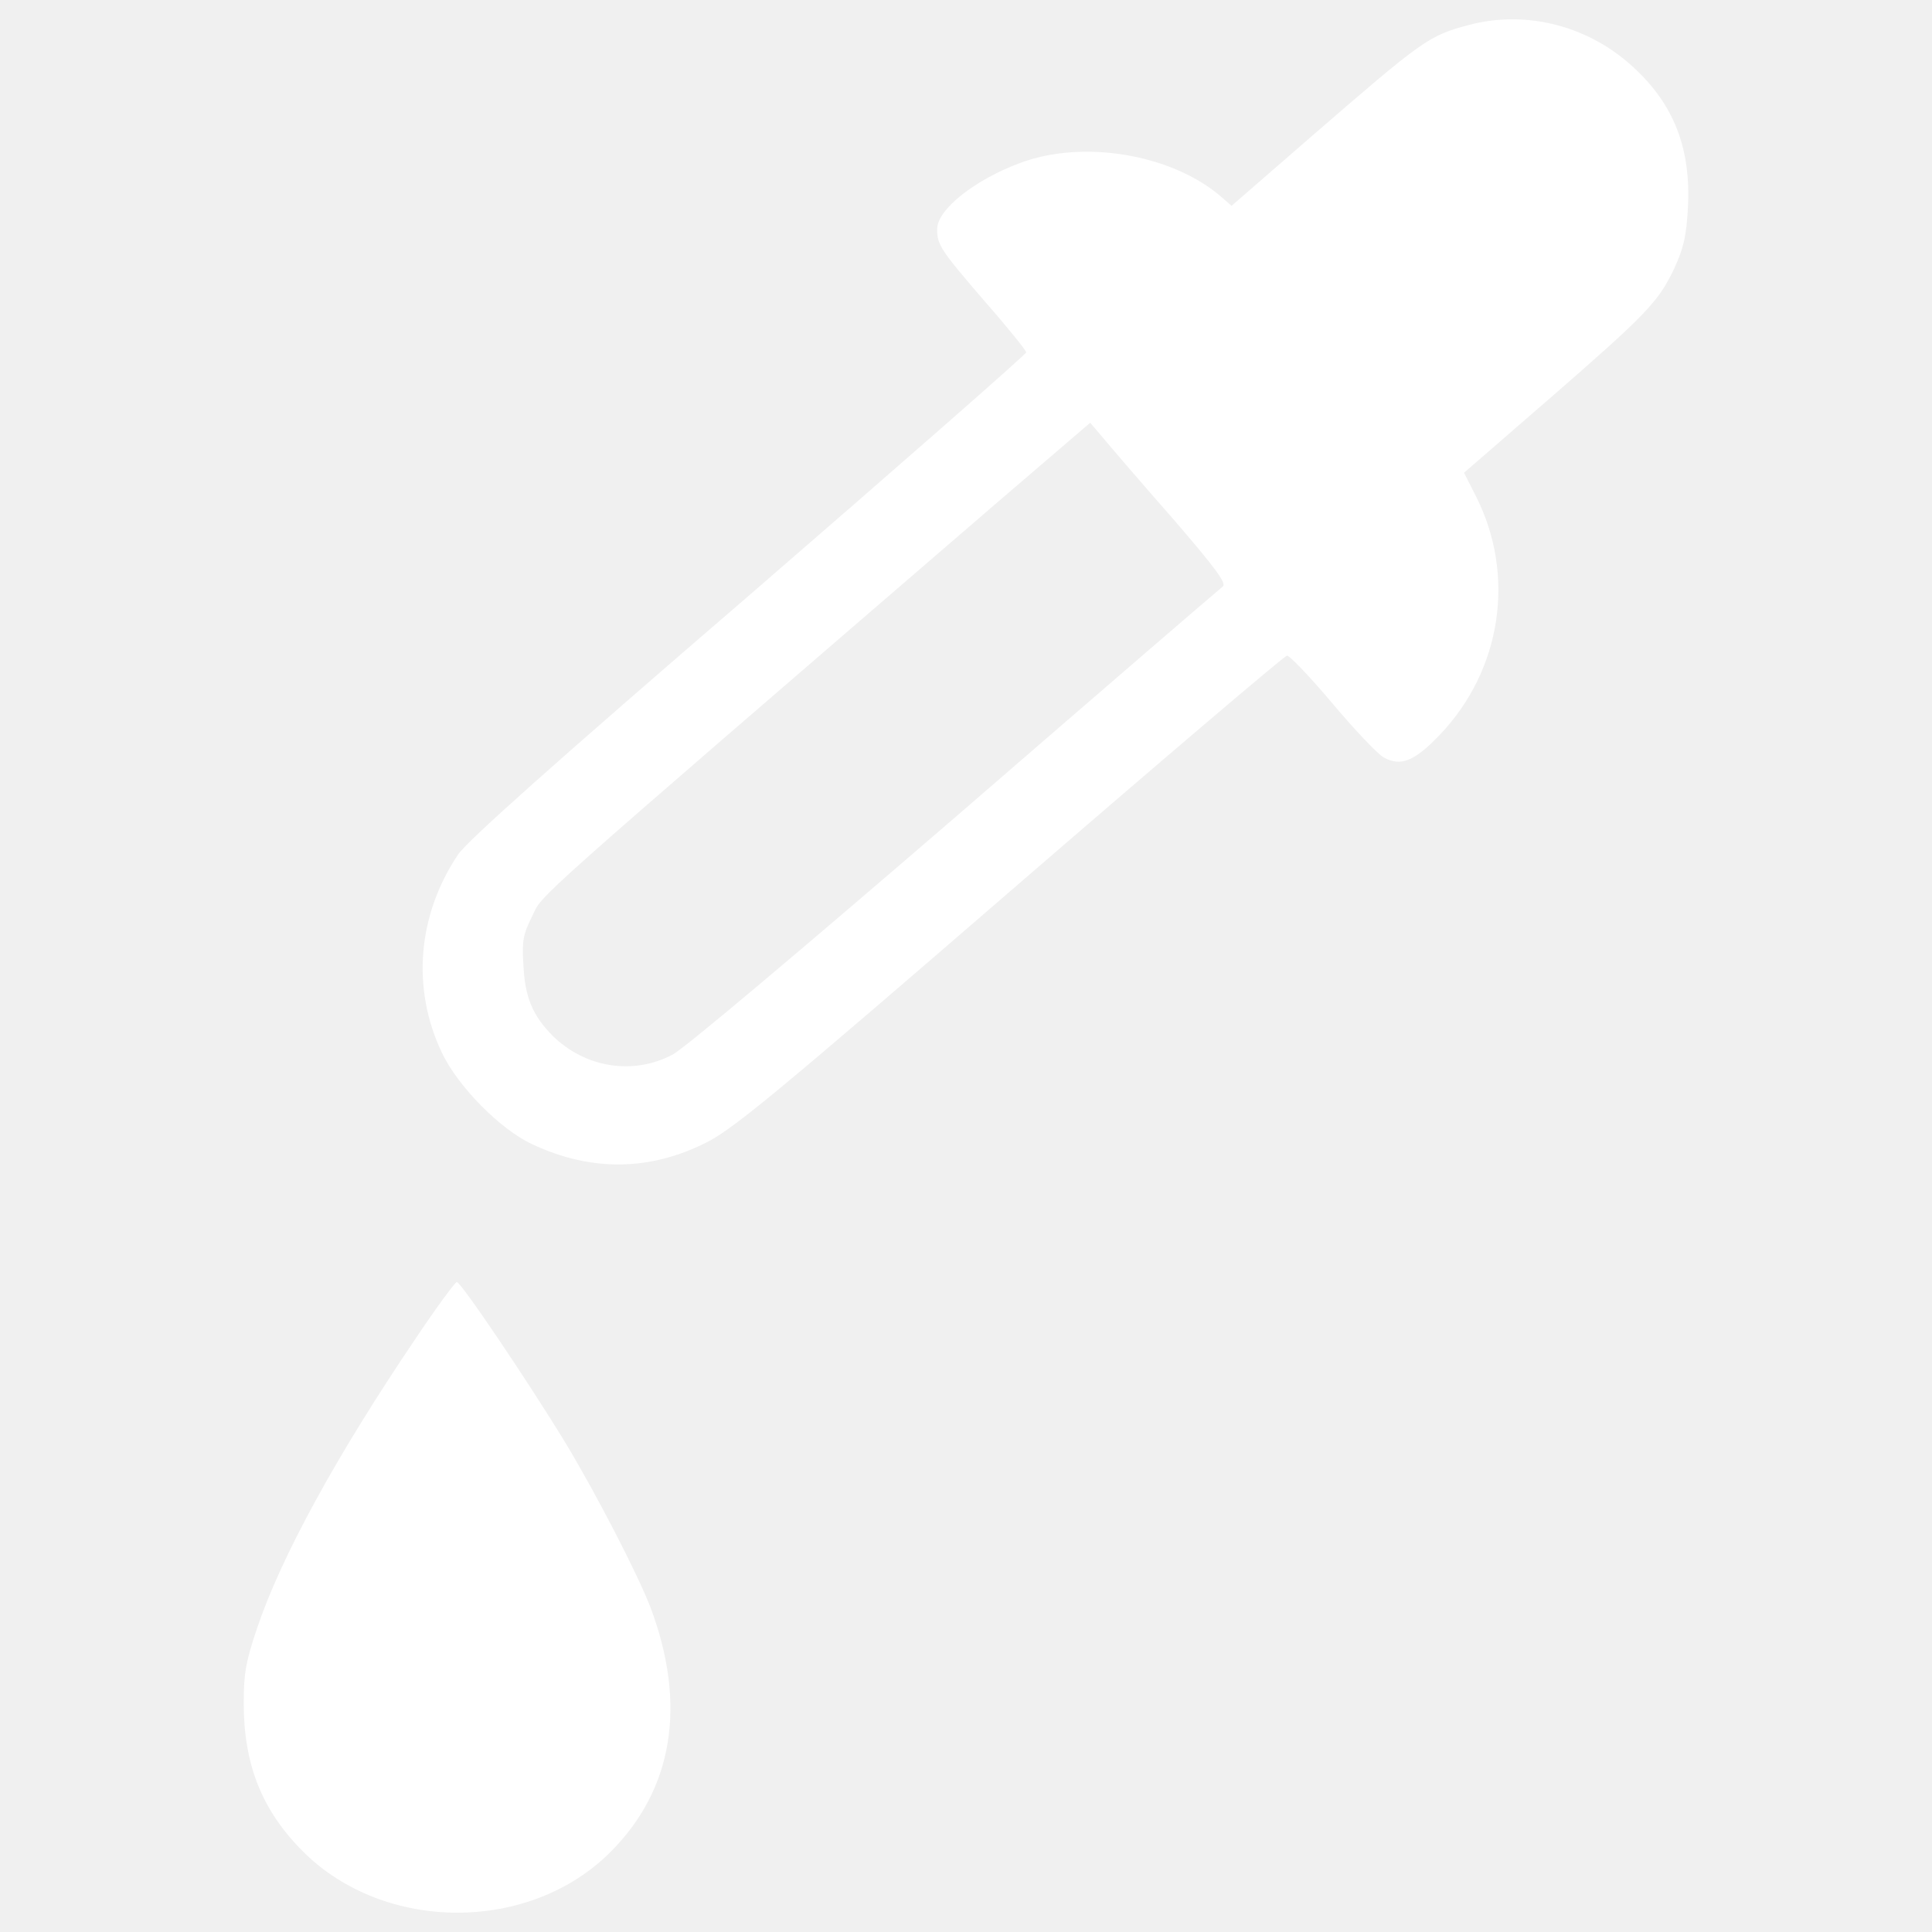
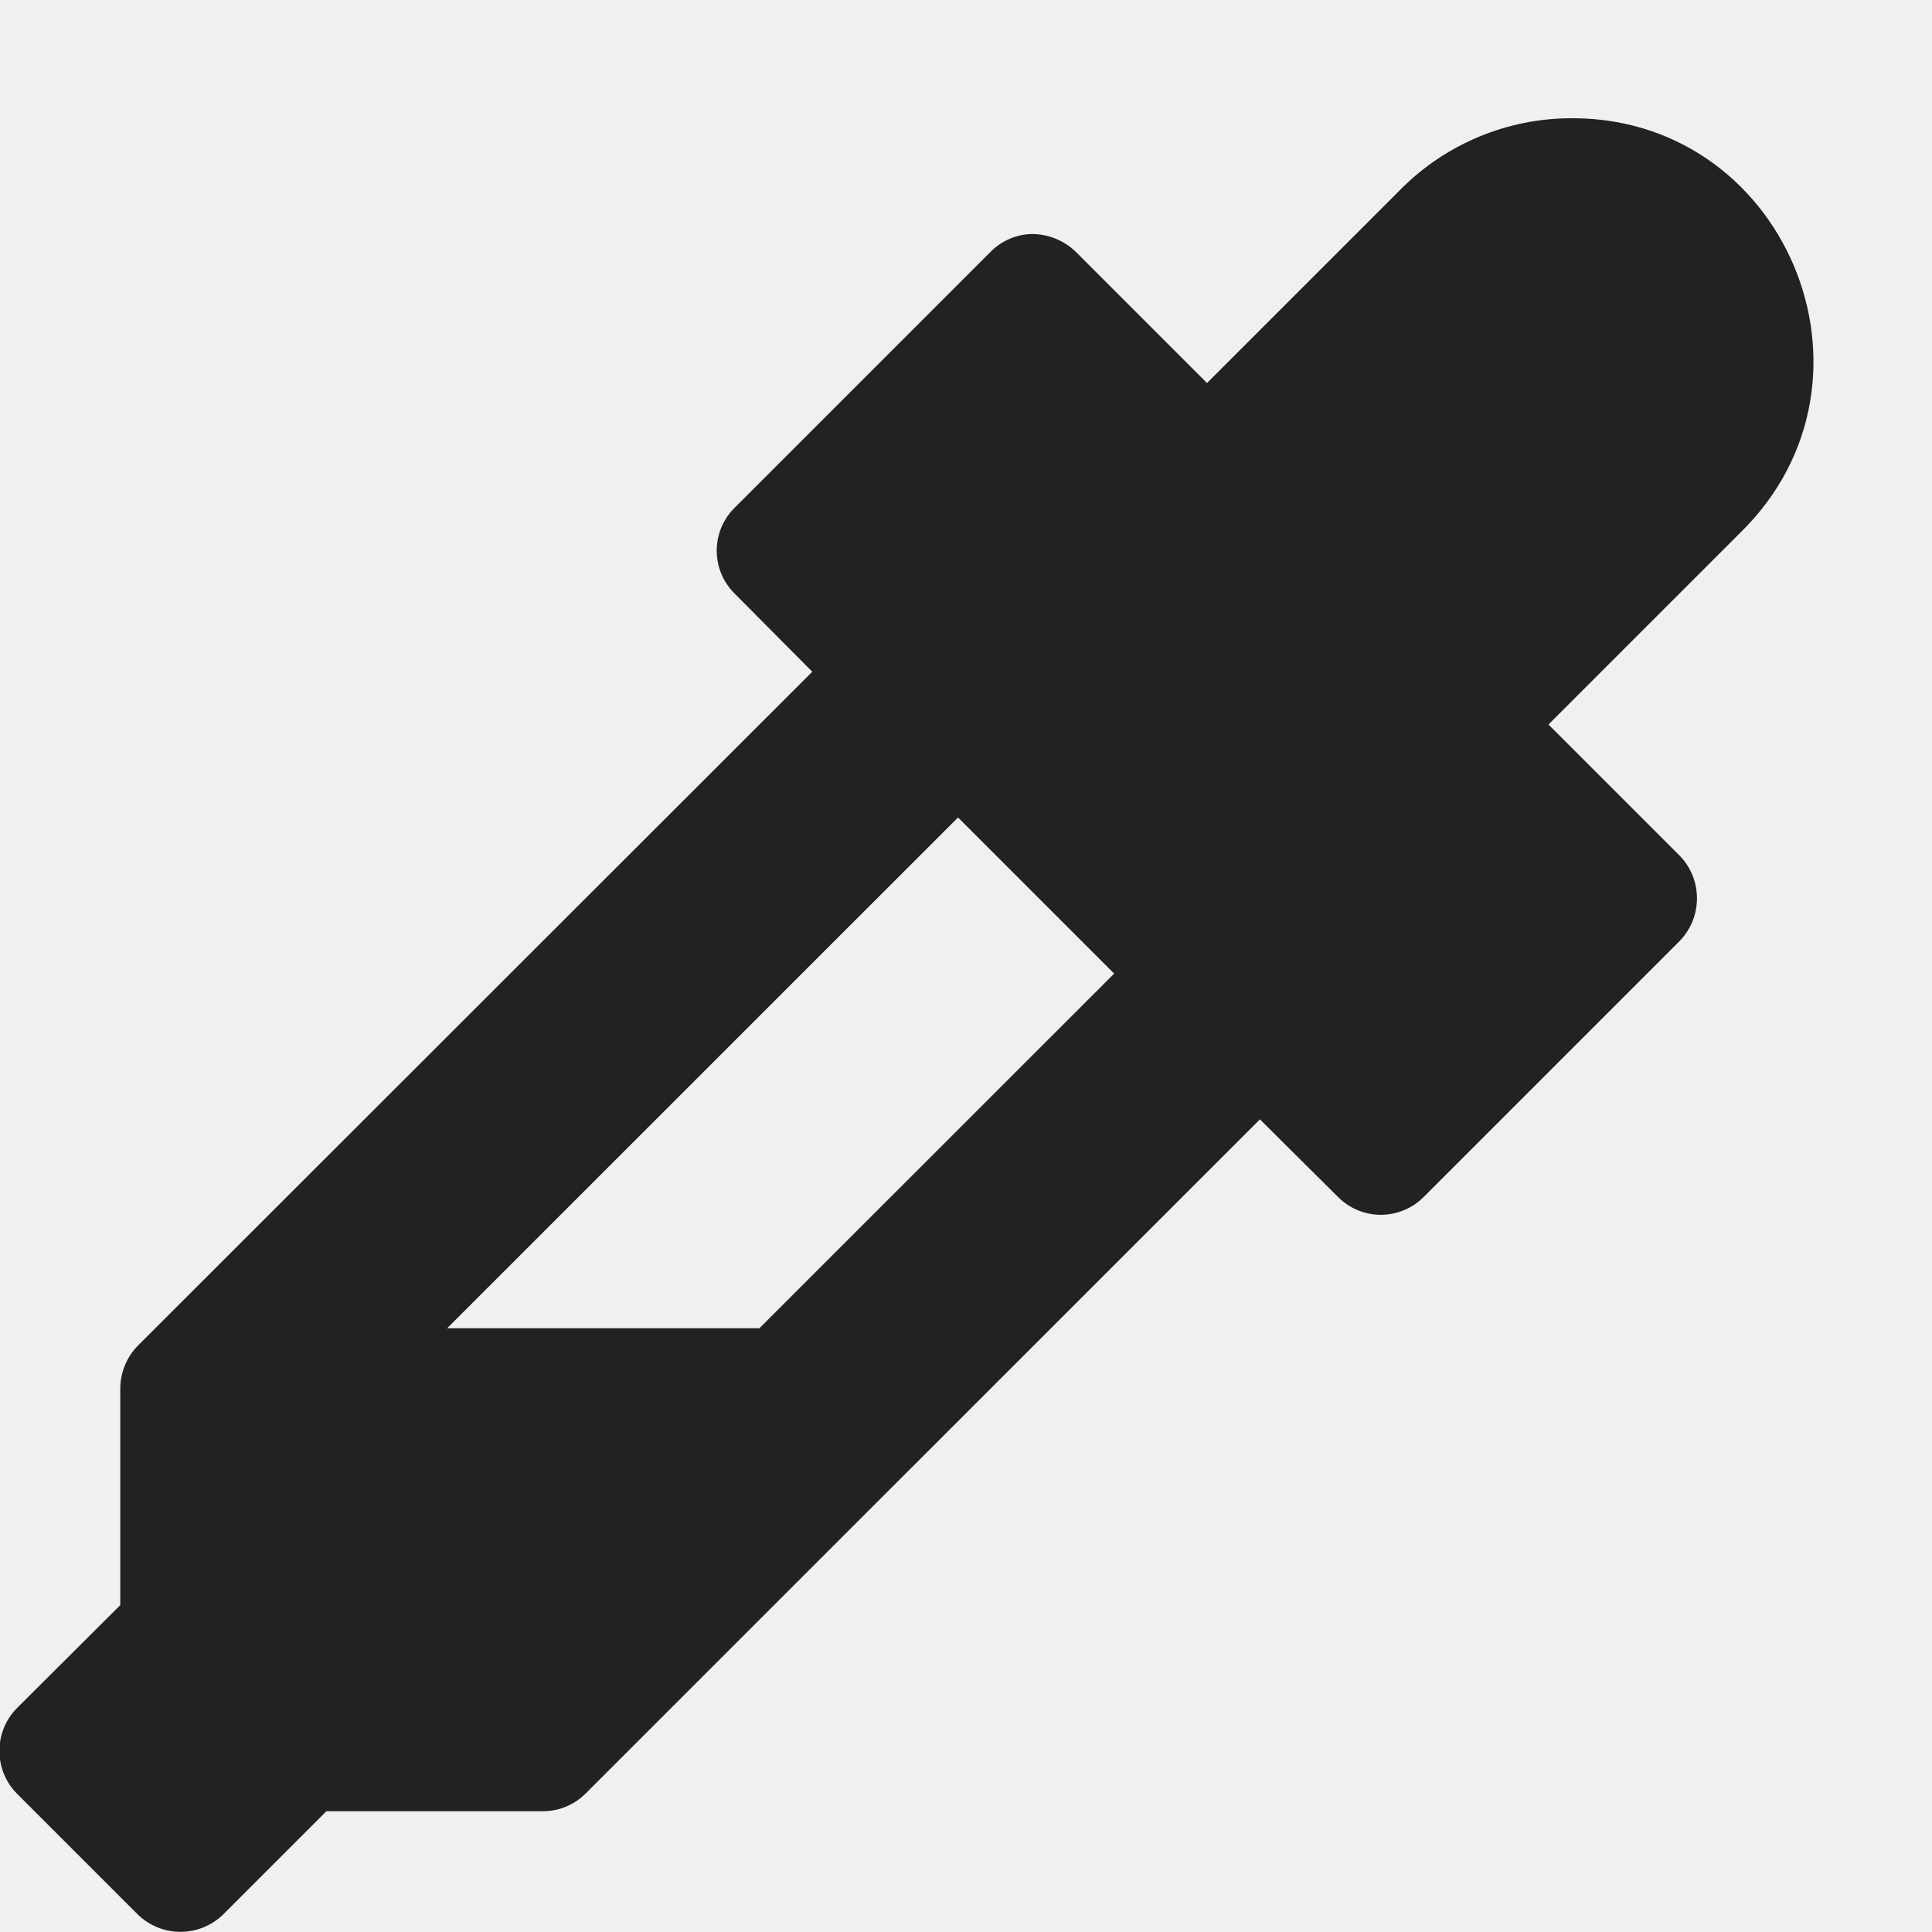
- <svg xmlns="http://www.w3.org/2000/svg" version="1.1" x="0px" y="0px" viewBox="0 0 1000 1000" enable-background="new 0 0 1000 1000" xml:space="preserve">
-   <g>
-     <g transform="translate(0,511) scale(0.1,-0.1)">
-       <path fill="#fff" d="M7603.7,4981c-210.5-56.1-236.6-76.2-816.1-577.5l-413-358.9l-62.2,54.1c-256.7,214.6-707.8,288.7-1030.6,168.4c-238.6-88.2-431.1-242.6-431.1-342.9c0-82.2,16-106.3,250.6-379c116.3-132.3,210.5-250.6,210.5-258.7c0-10-647.7-577.5-1437.7-1261.2C2877.6,1167.2,2414.5,754.2,2370.3,686c-210.5-314.8-240.6-695.8-82.2-1026.6c82.2-172.5,300.8-395,465.2-471.2c306.8-144.4,613.6-140.4,910.3,12c140.4,74.2,364.9,258.7,1568,1299.3c772,667.7,1415.6,1215.1,1429.7,1217.1c12.1,2,118.3-108.3,234.6-246.6c116.3-138.3,236.6-264.7,266.7-280.7c88.2-48.1,158.4-20.1,290.7,118.3c318.8,334.9,393,824.1,186.5,1233.2l-62.1,122.3l437.1,379c507.3,441.1,569.5,505.3,651.7,679.7c48.1,106.3,62.2,164.4,70.2,314.8c16.1,304.8-72.2,531.4-280.7,723.8C8223.3,4977,7900.5,5059.2,7603.7,4981z M6069.8,2426.5c226.6-262.7,280.7-336.9,258.7-352.9c-14-10-637.6-547.4-1383.5-1193.1C4146.9,192.8,3543.3-316.6,3481.2-348.6c-204.5-108.3-453.2-68.2-621.6,98.3c-102.3,104.2-142.4,196.5-150.4,364.9c-8,126.3-2,158.4,46.1,254.6c56.1,116.3-60.2,14,2394.1,2129.5l493.3,423.1l70.2-82.2C5751,2793.4,5911.4,2606.9,6069.8,2426.5z" />
-       <path fill="#fff" d="M2149.8-1820.4c-407-601.5-695.8-1128.9-820.1-1499.8c-58.1-172.4-68.2-234.6-68.2-385c0-318.8,94.2-555.4,306.8-768c421.1-421.1,1173-423.1,1592.1-2c324.8,324.8,395,763.9,206.5,1265.2c-66.2,172.4-280.7,587.5-439.1,850.2c-186.5,306.8-541.4,834.1-563.4,834.1C2356.3-1525.7,2258.1-1658,2149.8-1820.4z" />
-     </g>
-   </g>
+ <svg xmlns="http://www.w3.org/2000/svg" width="16" height="16">
+   <path fill="#222" d="M12.957.98a1.996 1.996 0 0 0-1.375.606L9.996 3.172 8.91 2.086a.525.525 0 0 0-.363-.148.495.495 0 0 0-.344.148L6.082 4.207a.5.5 0 0 0 0 .707l.645.649-5.586 5.582a.51.51 0 0 0-.145.355v1.793l-.855.852a.505.505 0 0 0 0 .71l1 1a.507.507 0 0 0 .707 0L2.703 15h1.793a.5.5 0 0 0 .352-.145l5.586-5.585.648.644a.5.5 0 0 0 .707 0l2.121-2.121a.507.507 0 0 0 0-.707L12.824 6l1.586-1.586c1.305-1.273.367-3.488-1.453-3.434zM7.934 6.77l1.293 1.293L6.289 11H3.703zm0 0" />
</svg>
